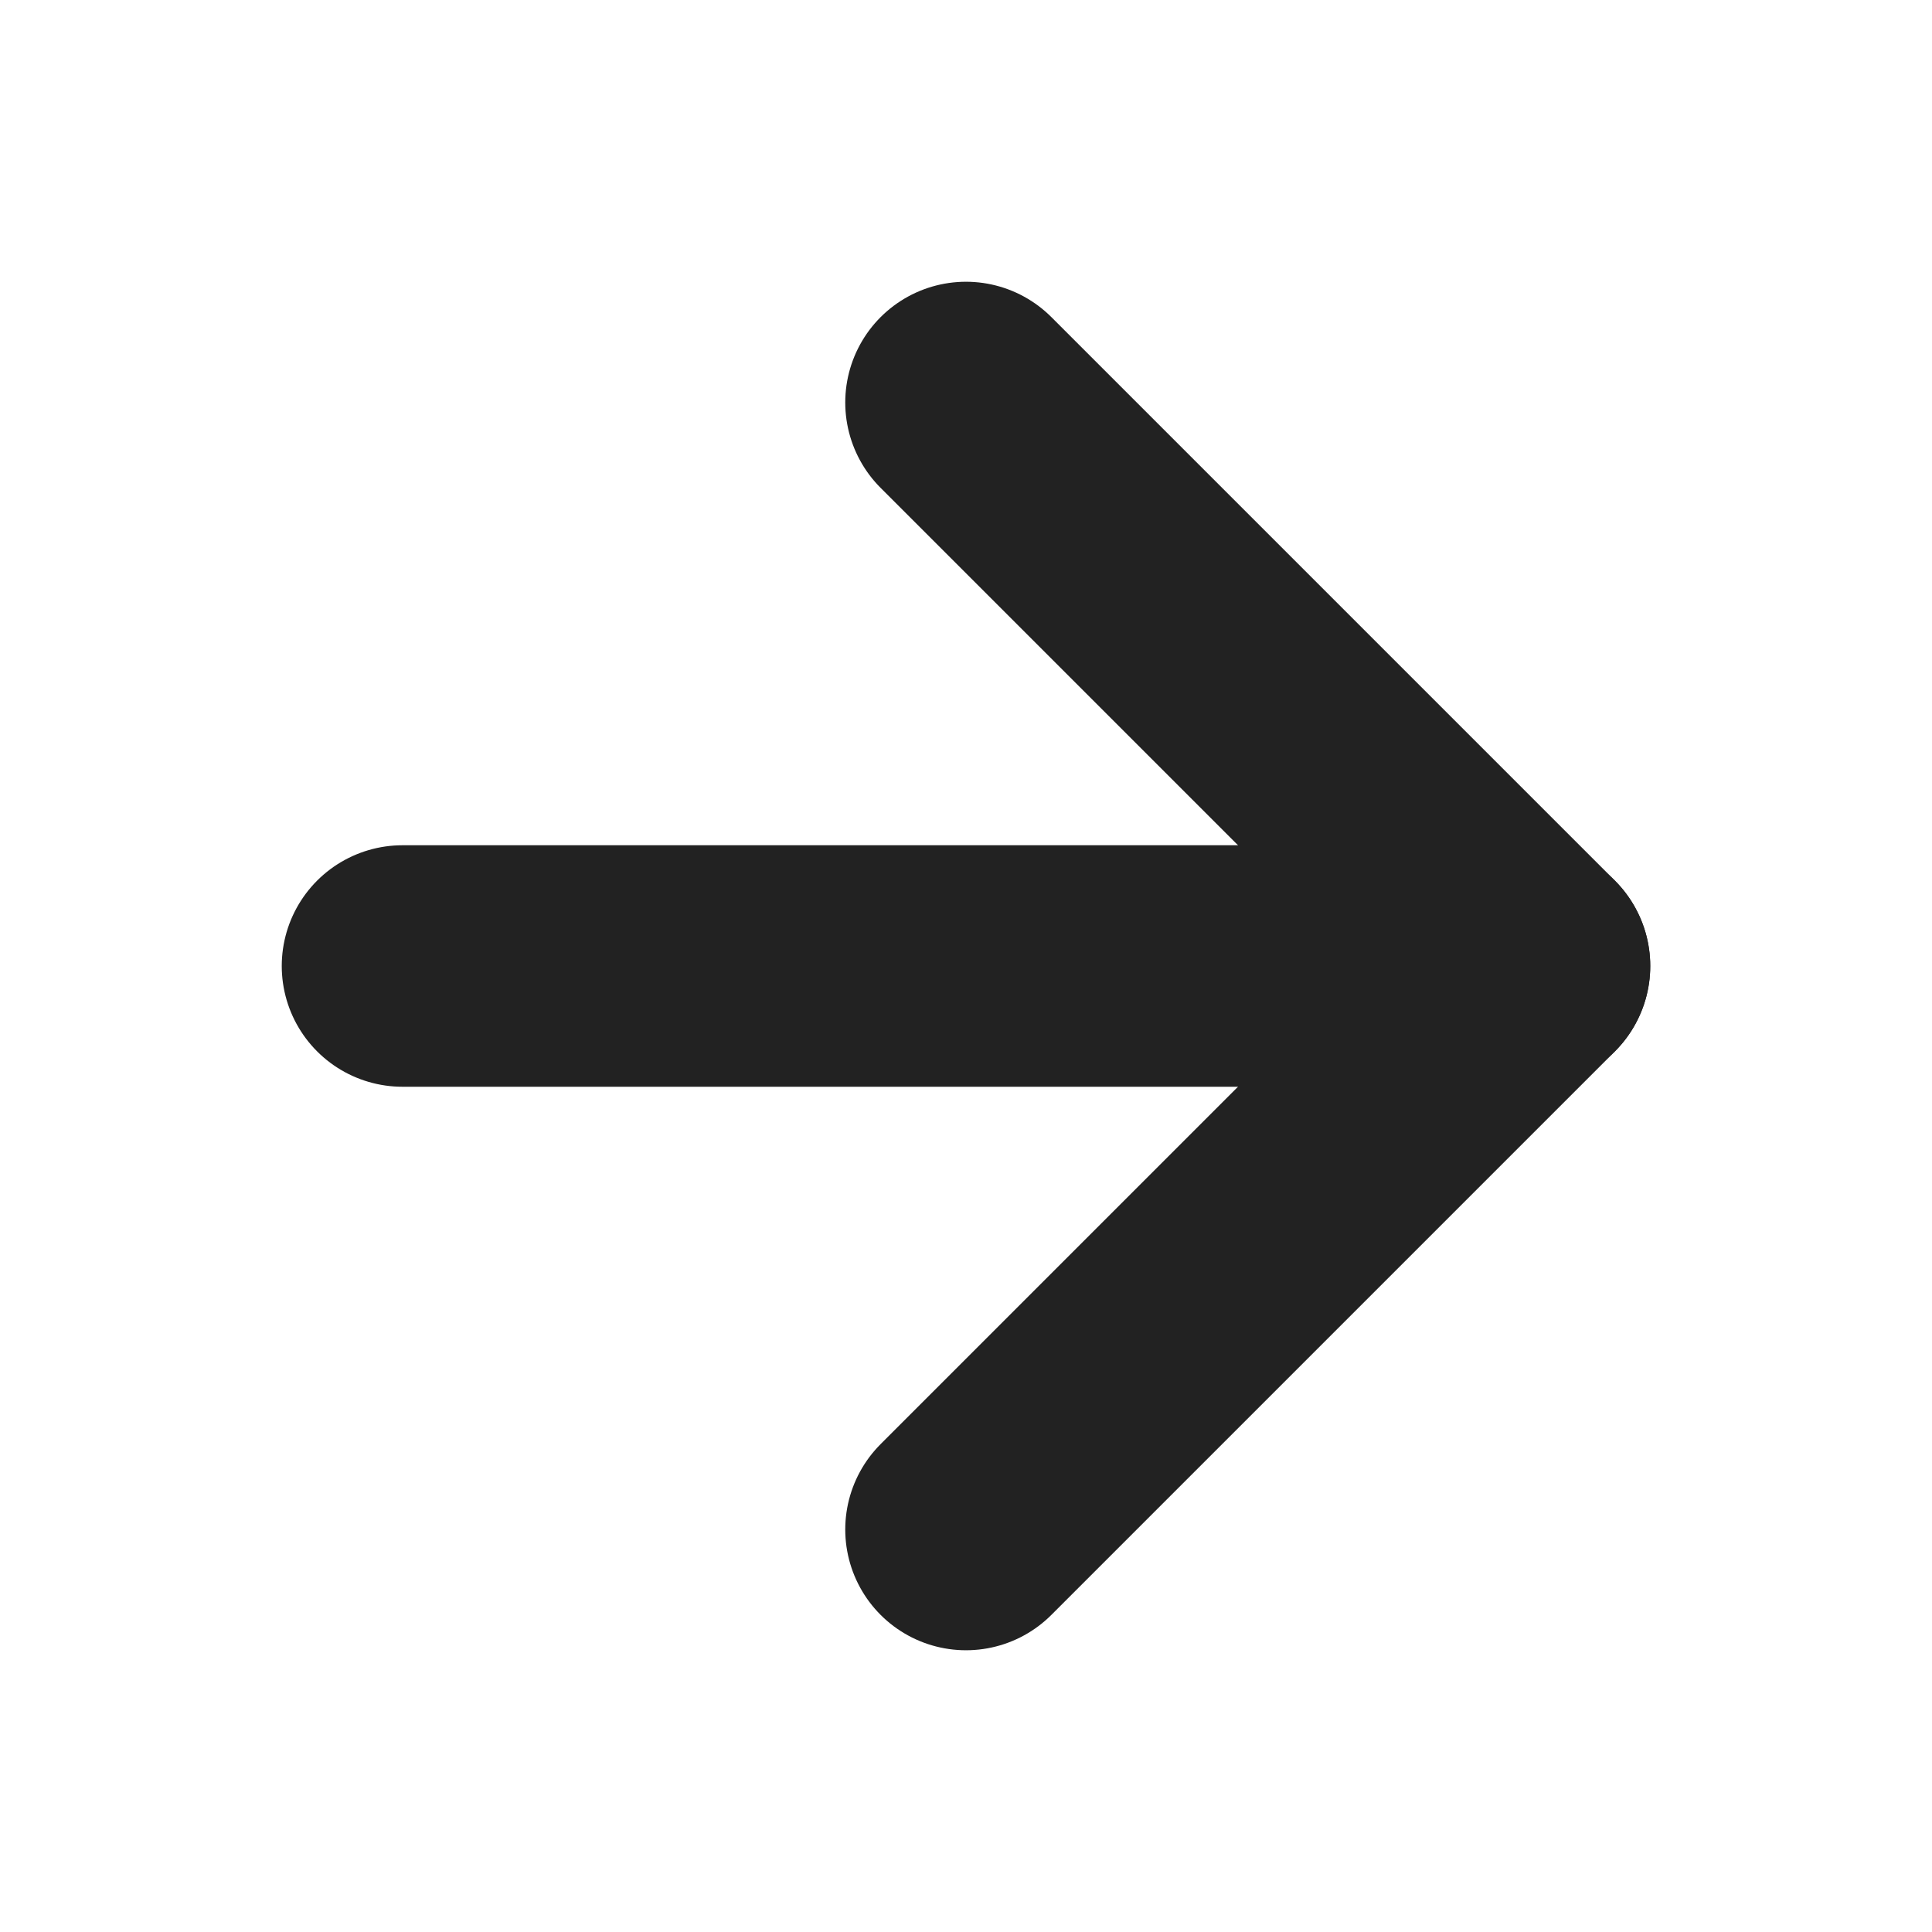
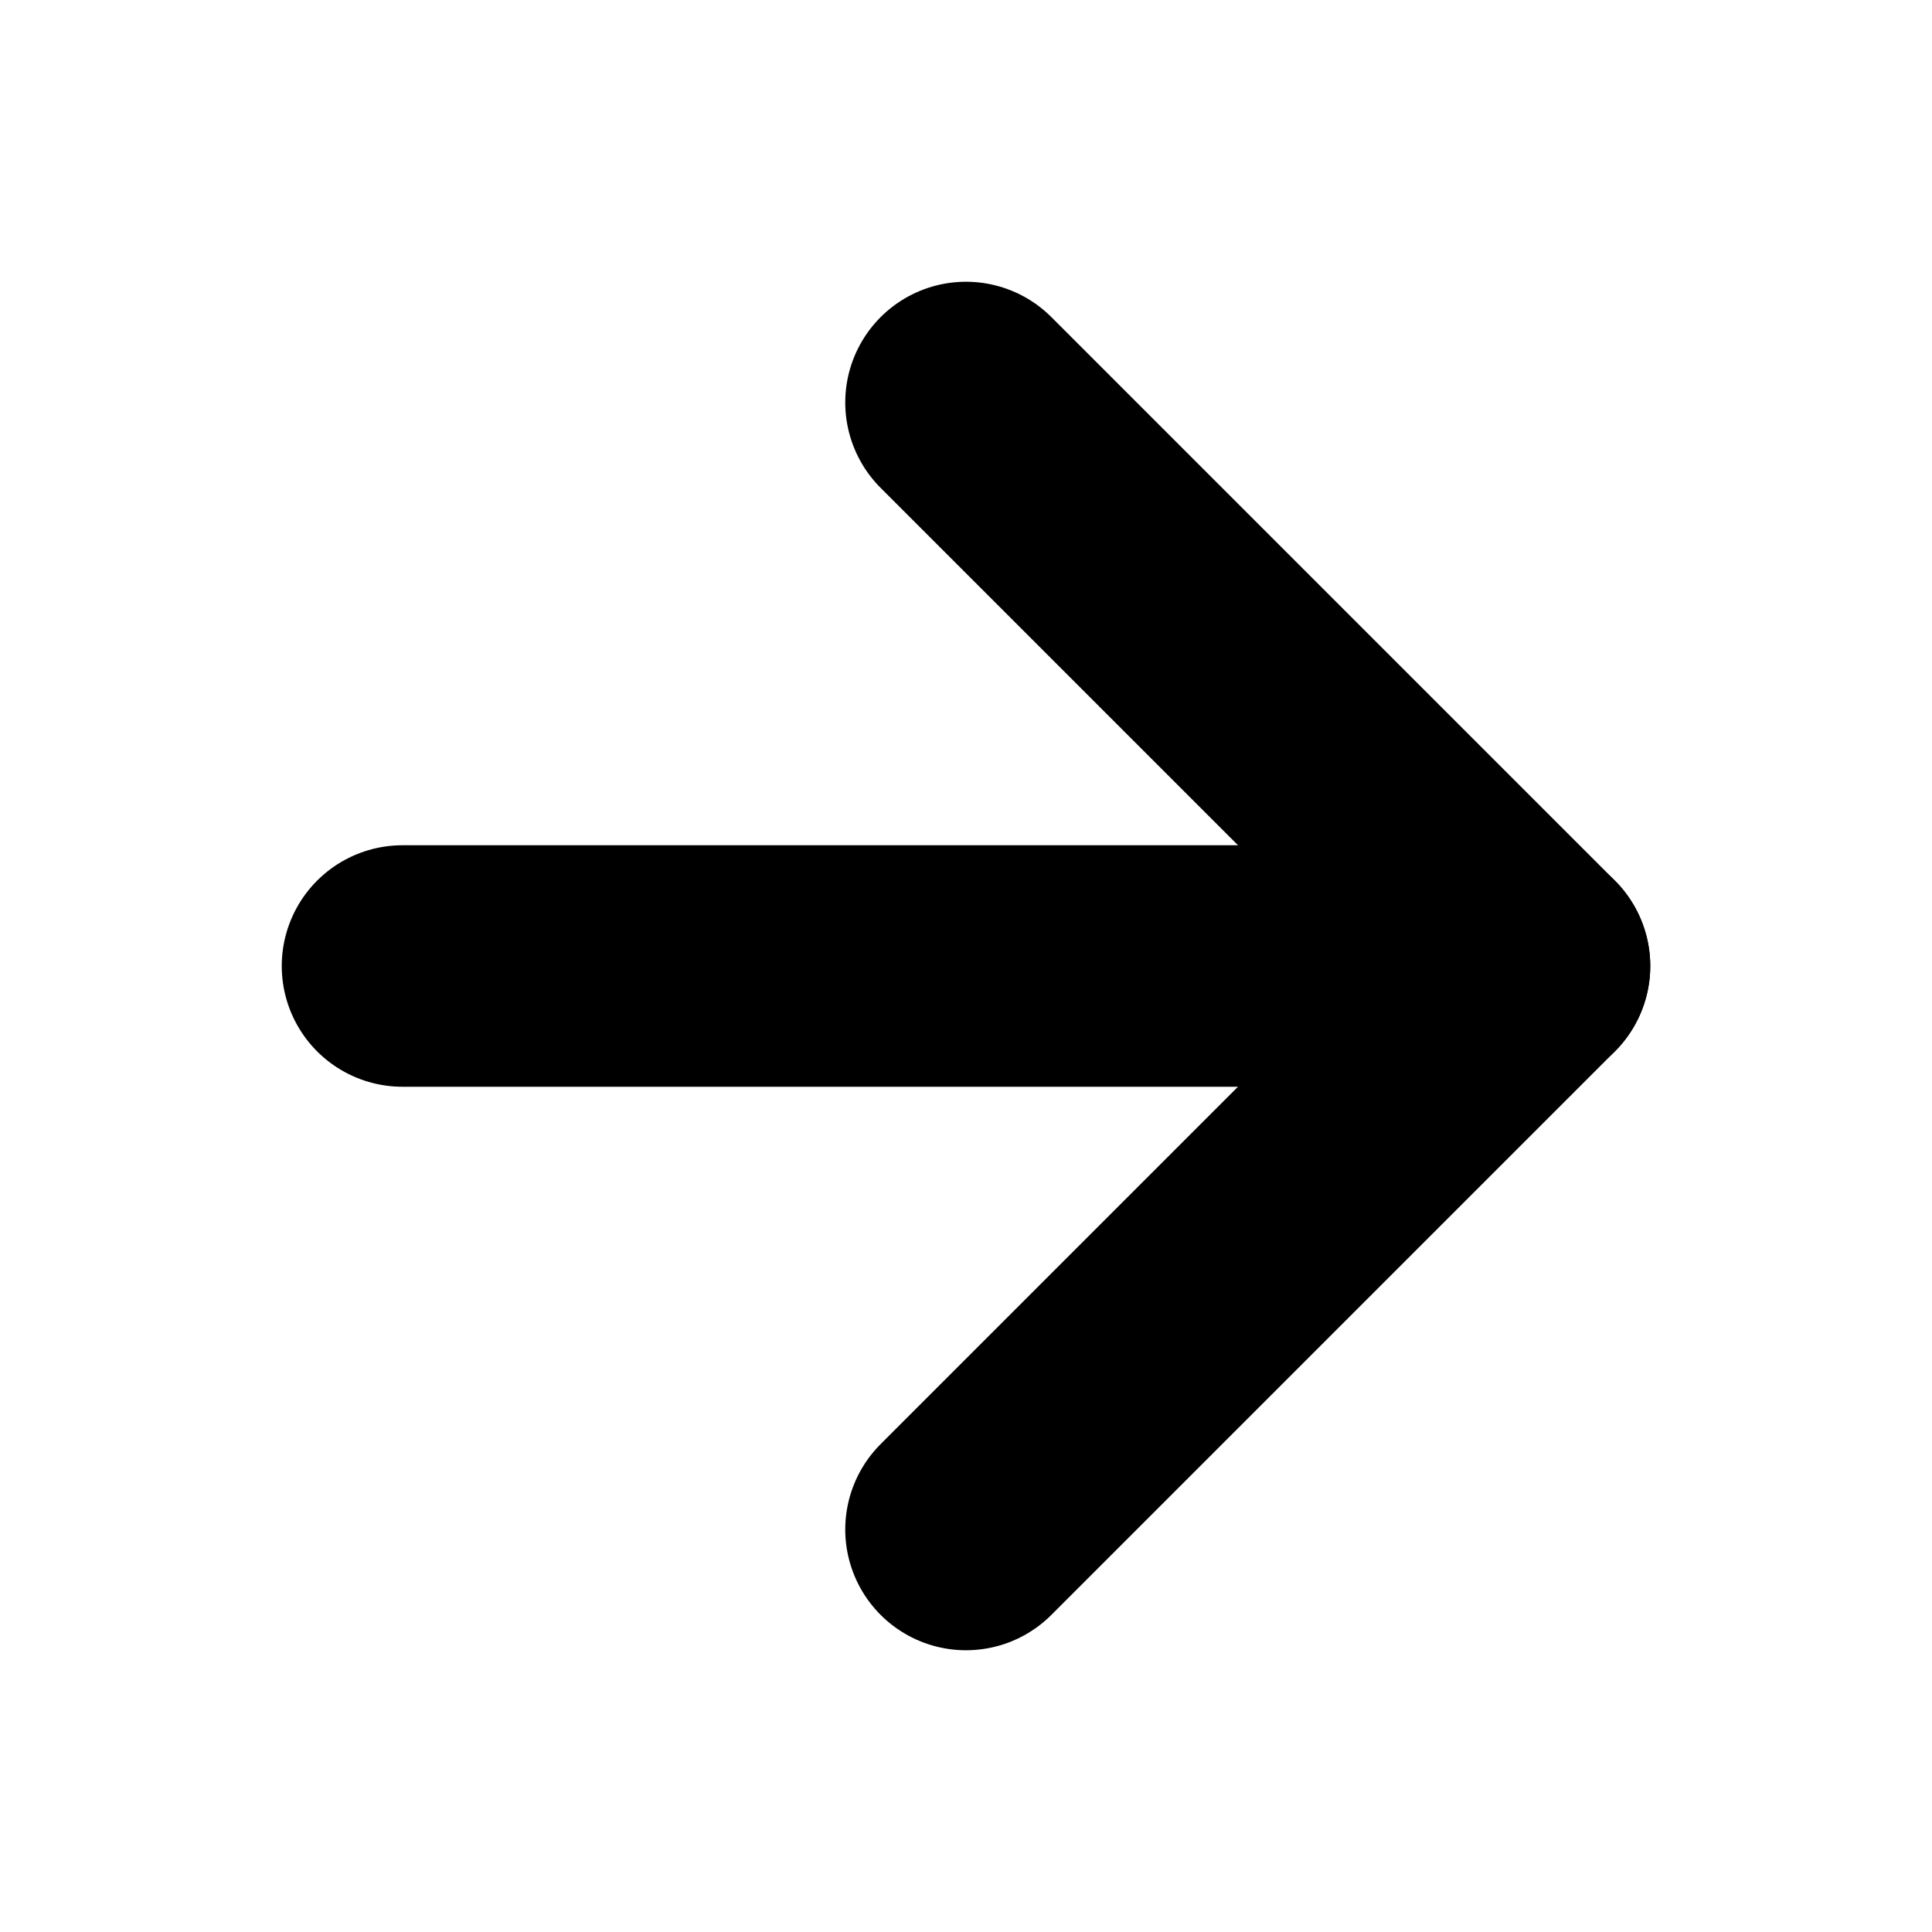
- <svg xmlns="http://www.w3.org/2000/svg" width="24" height="24" viewBox="0 0 24 24" fill="none" stroke="#222" stroke-width="3" stroke-linecap="round" stroke-linejoin="round" class="feather feather-arrow-right">
+ <svg xmlns="http://www.w3.org/2000/svg" width="24" height="24" viewBox="0 0 24 24" fill="none" stroke="currentColor" stroke-width="3" stroke-linecap="round" stroke-linejoin="round" class="feather feather-arrow-right">
  <line x1="5" y1="12" x2="19" y2="12" />
  <polyline points="12 5 19 12 12 19" />
</svg>
